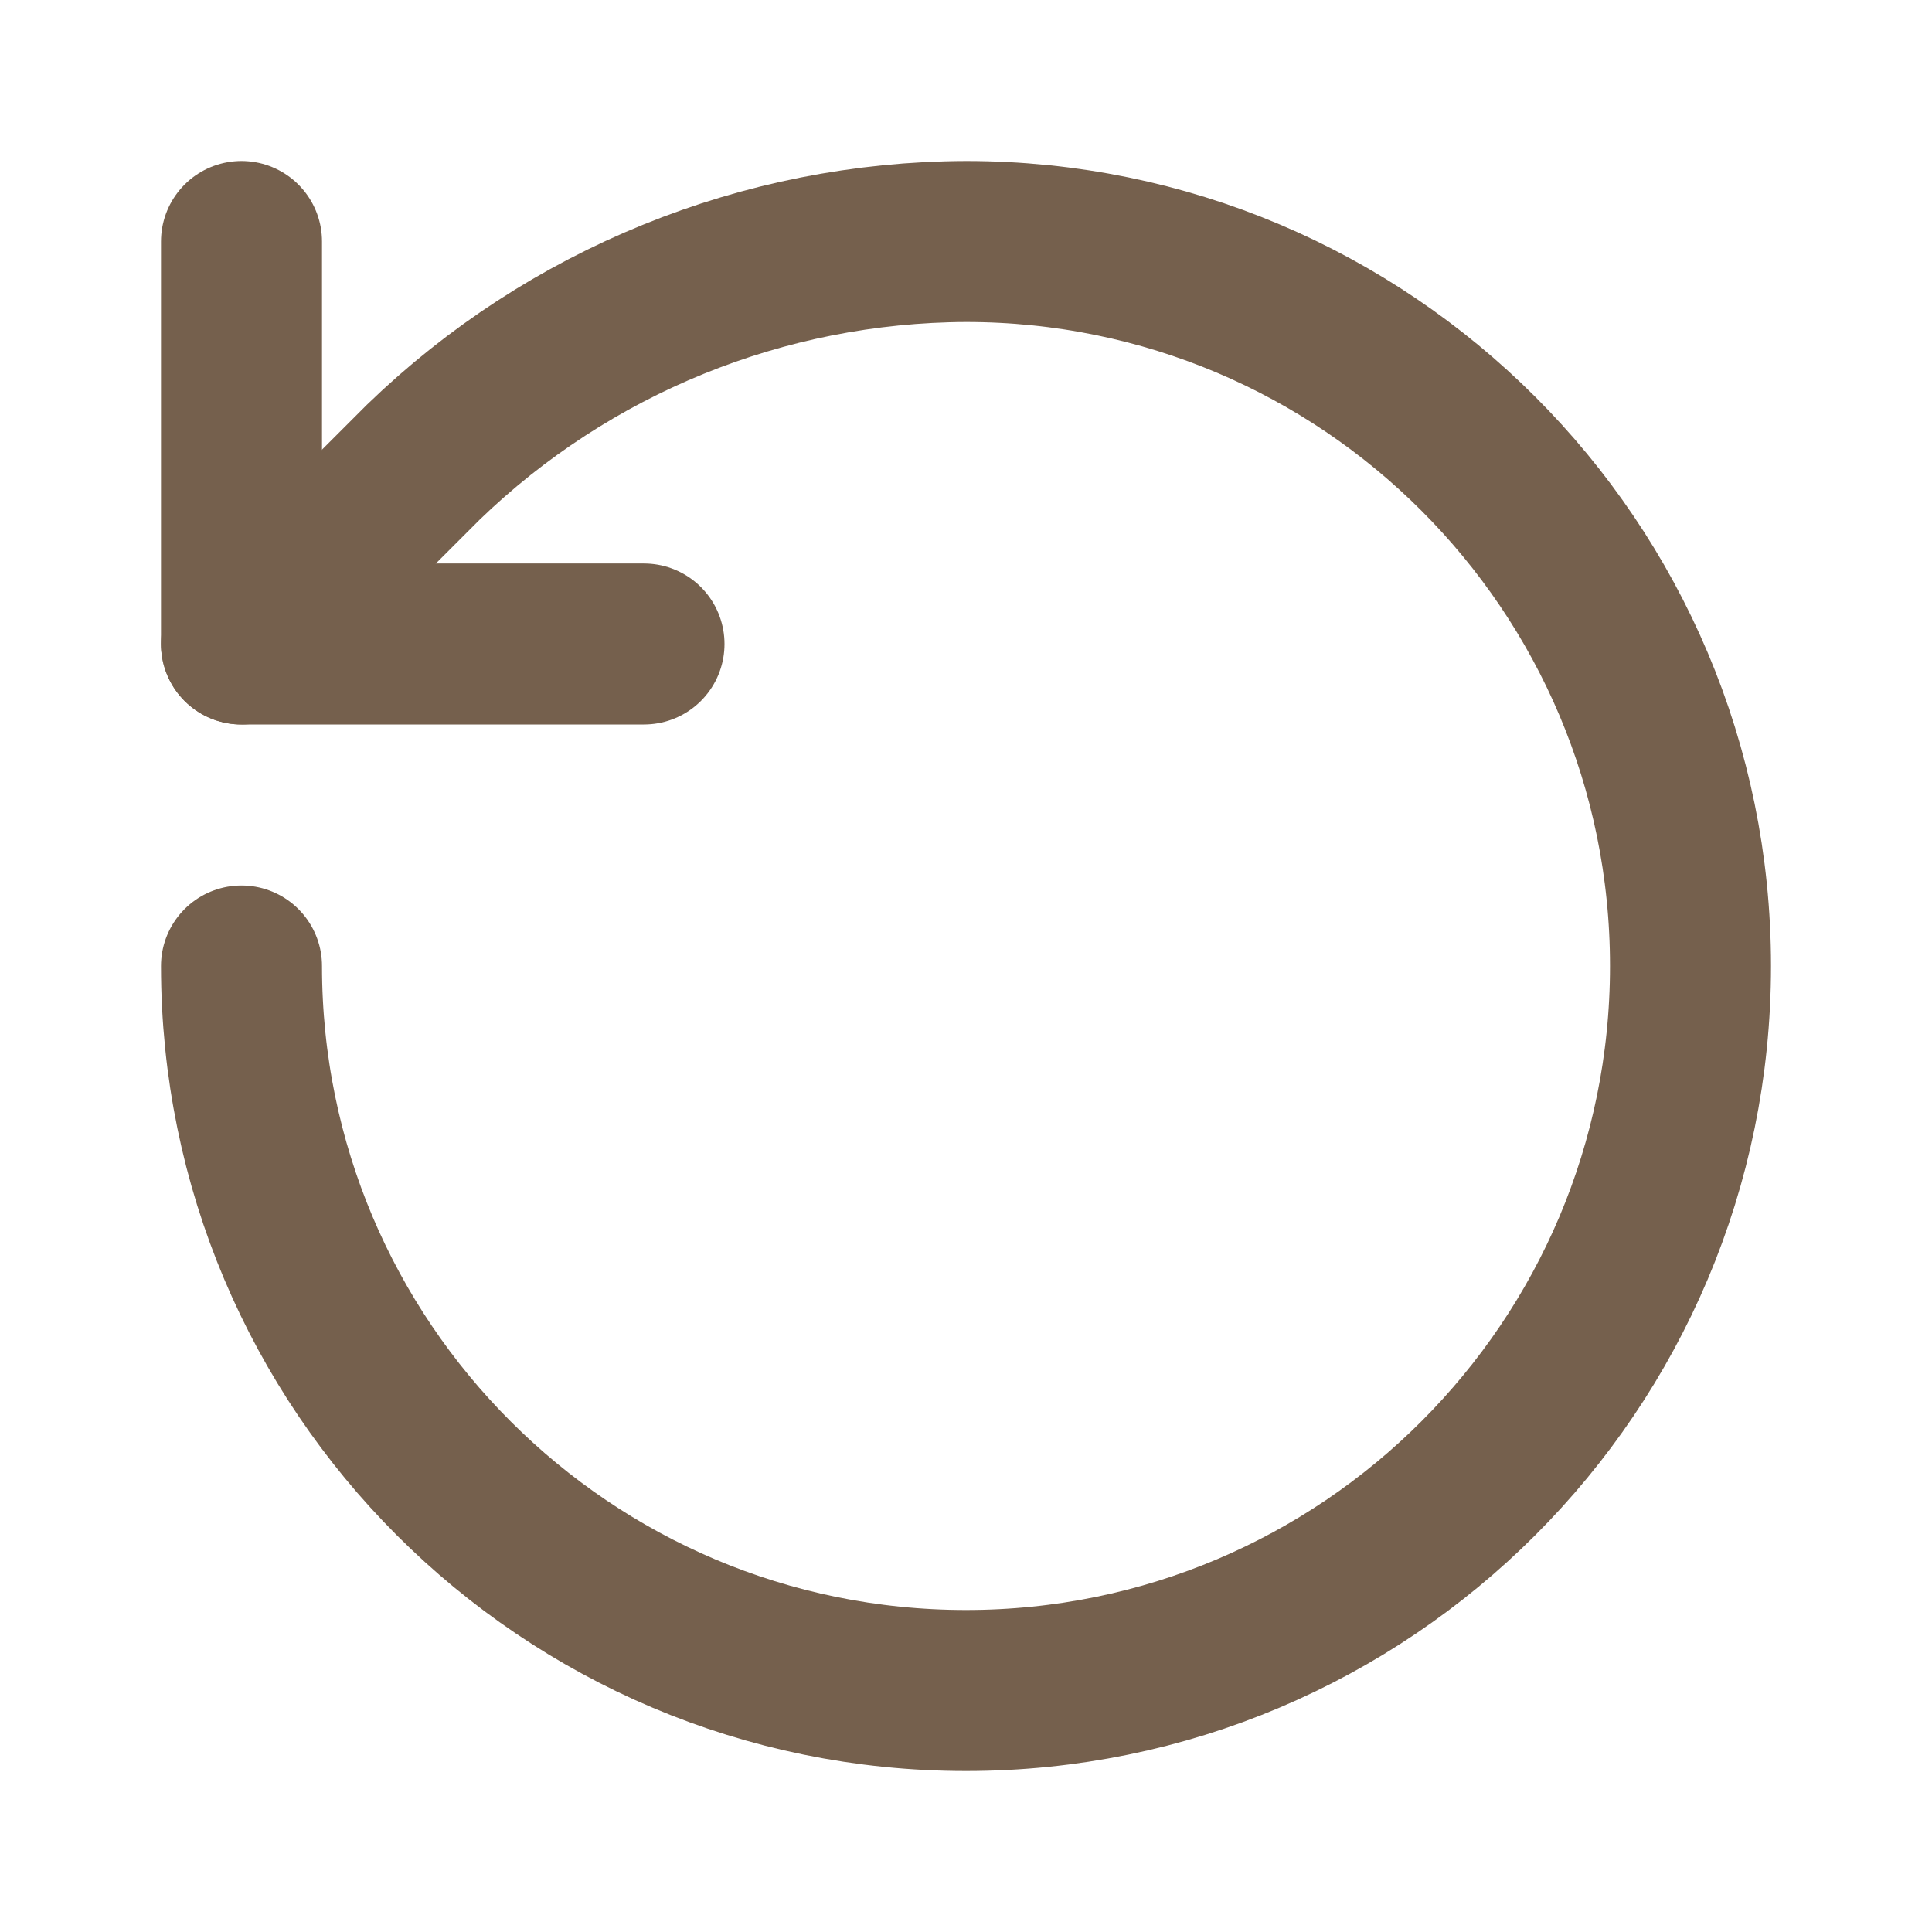
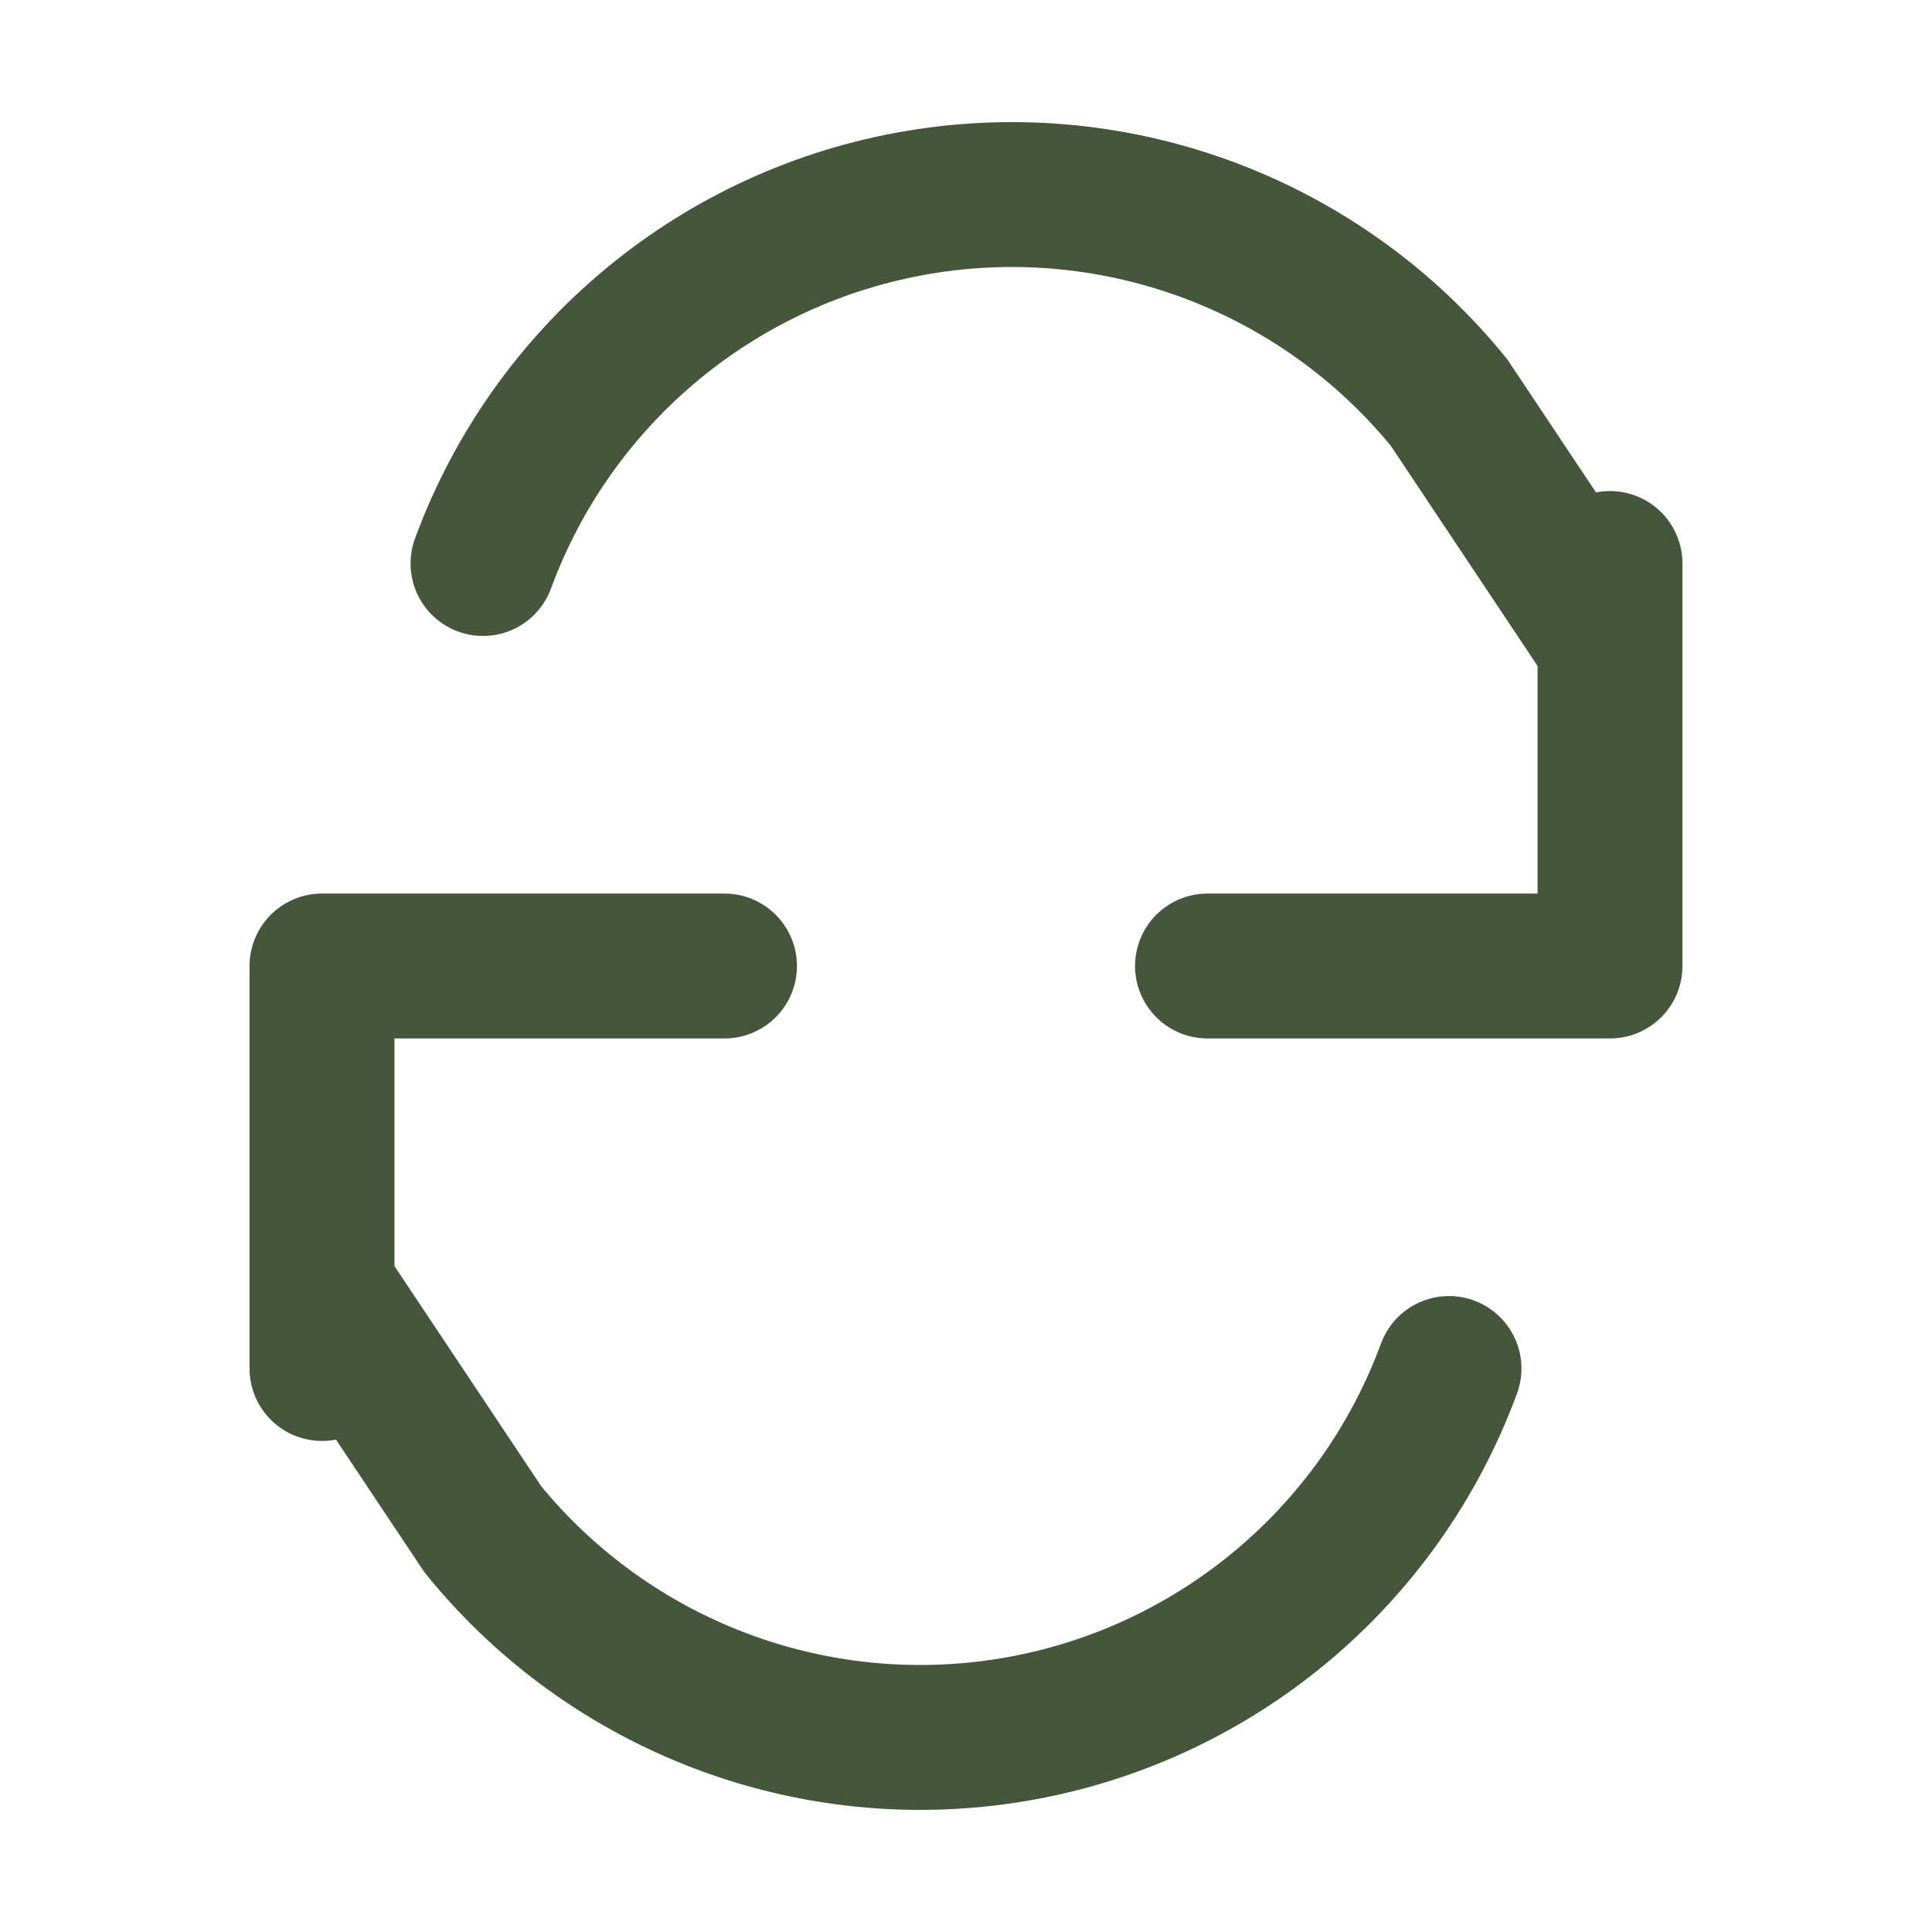
- <svg xmlns="http://www.w3.org/2000/svg" class="lucide lucide-rotate-ccw" width="24" height="24" viewBox="0 0 24 24" fill="none" stroke="#75604d" stroke-width="2" stroke-linecap="round" stroke-linejoin="round">
-   <path d="M3 12a9 9 0 1 0 9-9 9.75 9.75 0 0 0-6.74 2.74L3 8" />
-   <path d="M3 3v5h5" />
+ <svg xmlns="http://www.w3.org/2000/svg" width="24" height="24" viewBox="0 0 24 24" fill="none" stroke="#46563C" stroke-width="1.8" stroke-linecap="round" stroke-linejoin="round">
+   <path d="M20 7v5h-5M4 17v-5h5M6 7a7 7 0 0 1 12-2l2 3M4 16l2 3a7 7 0 0 0 12-2" />
</svg>
